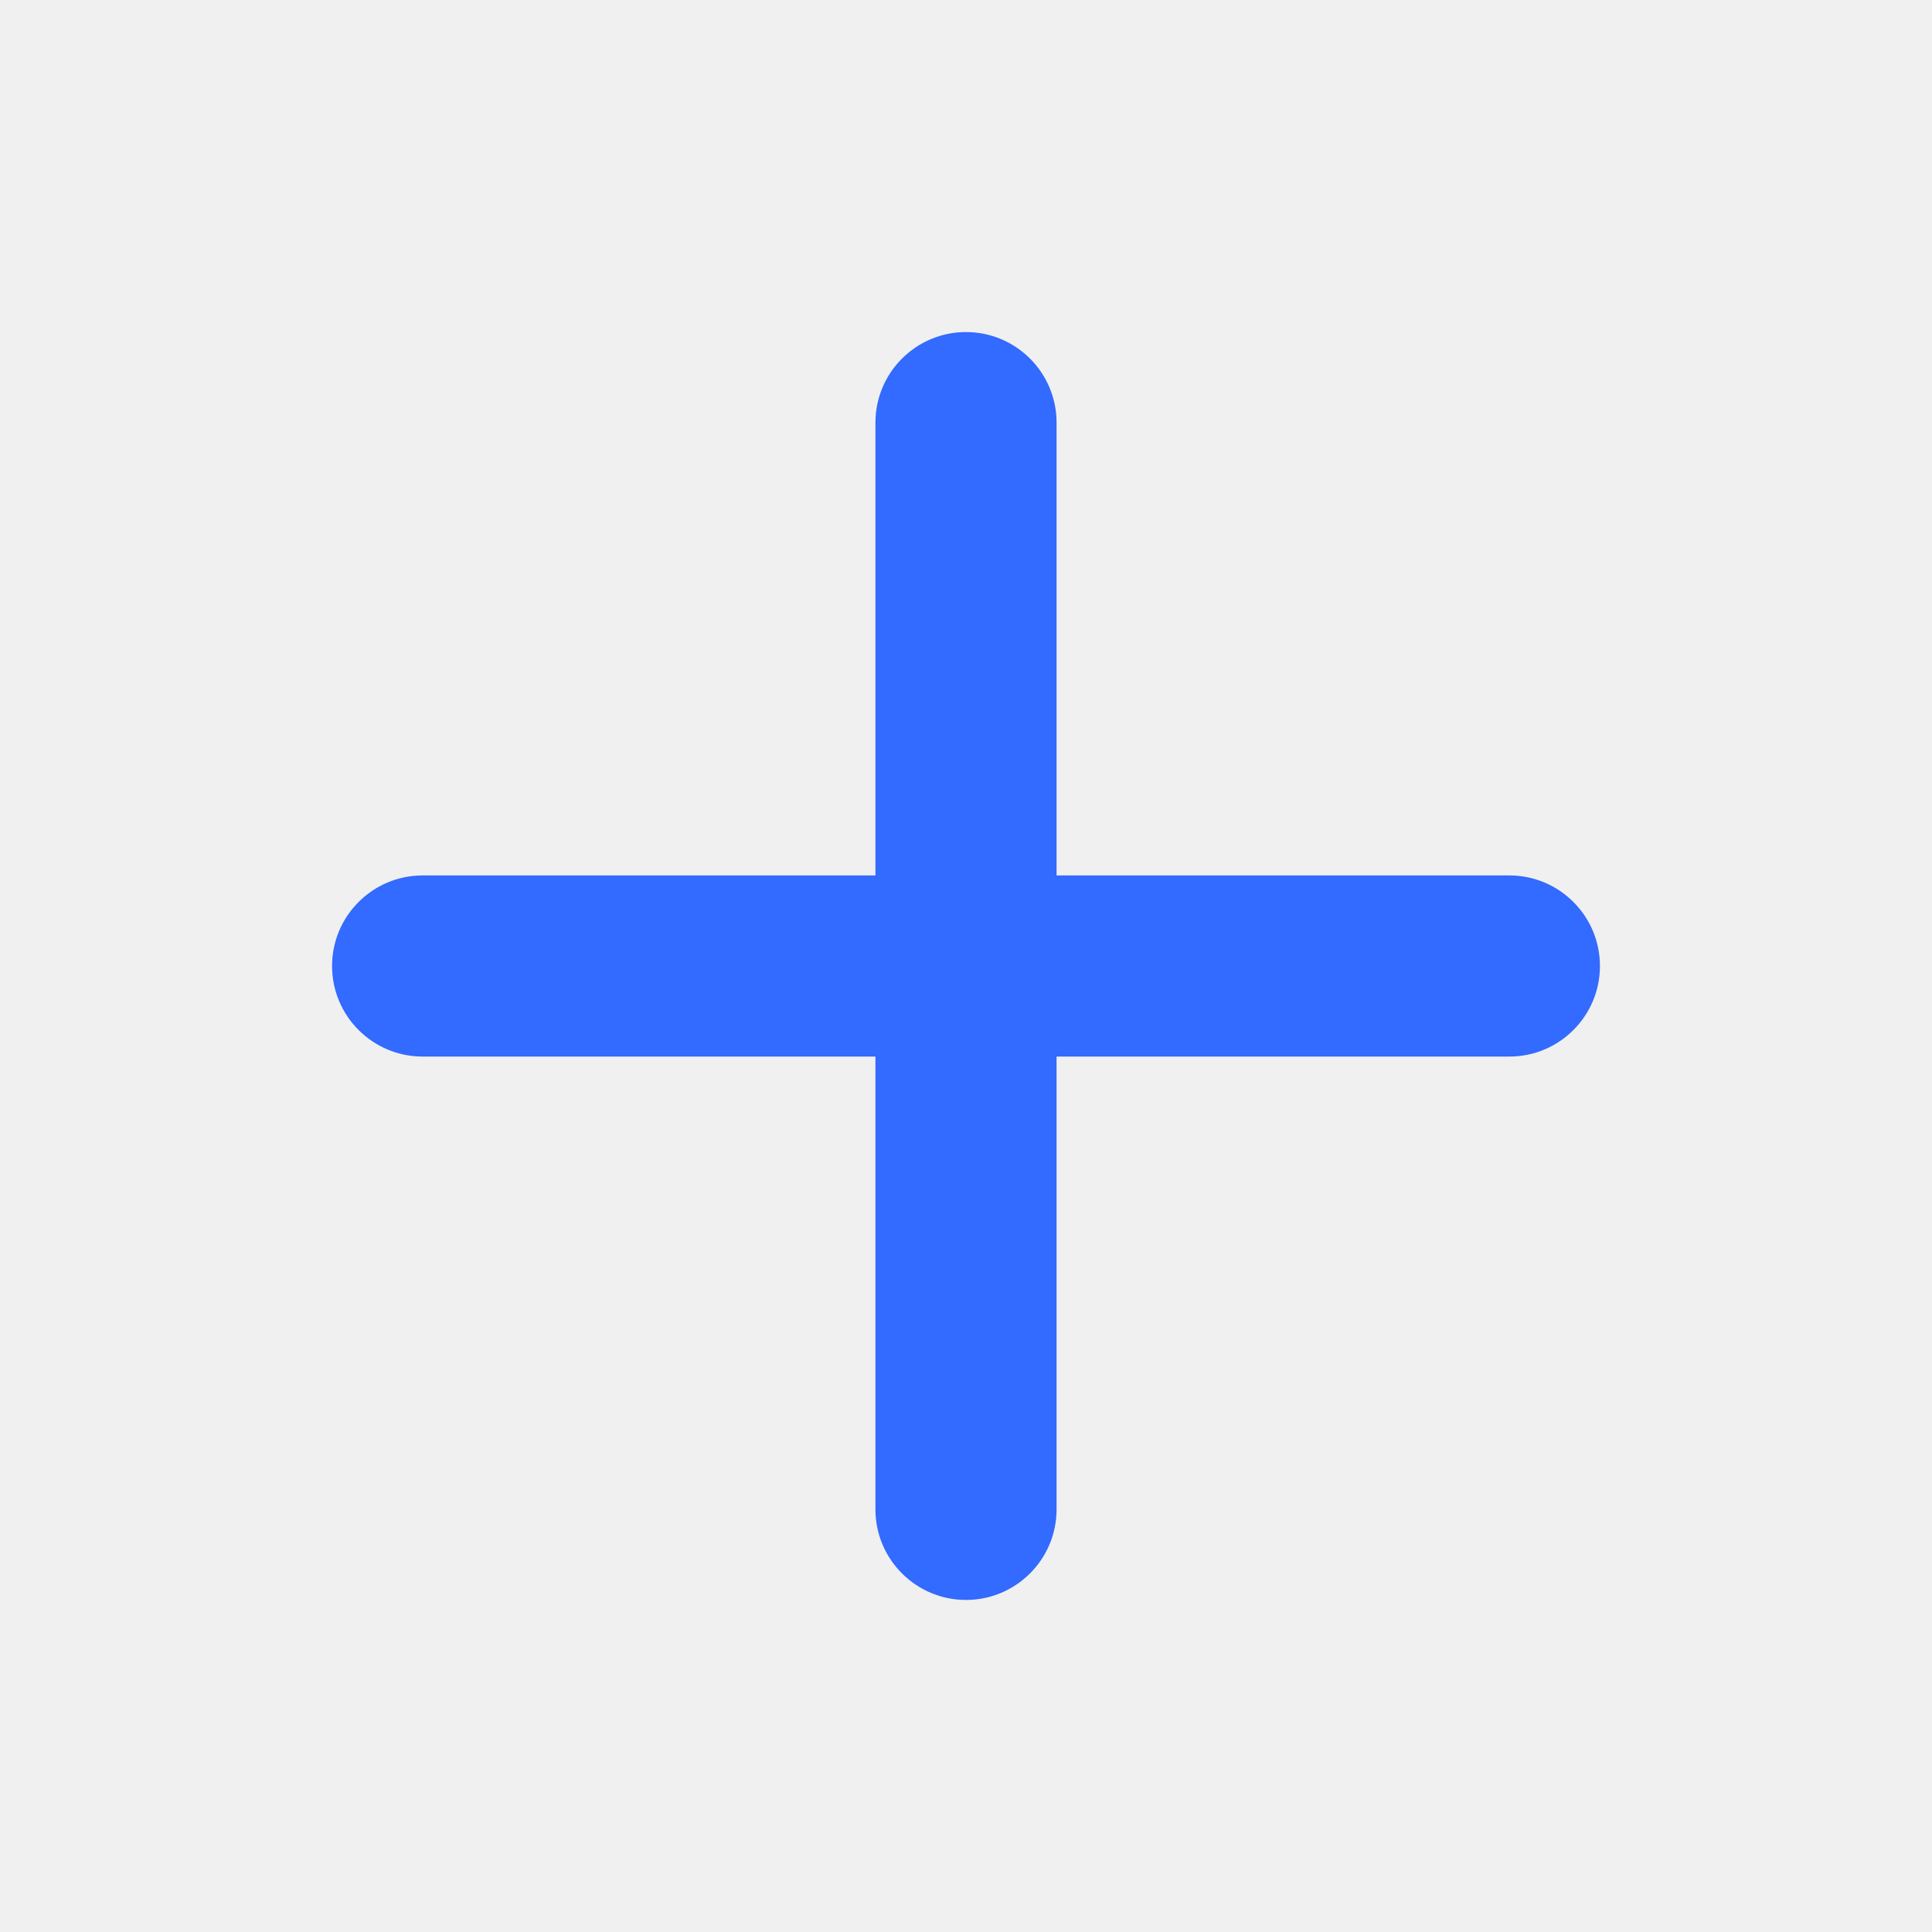
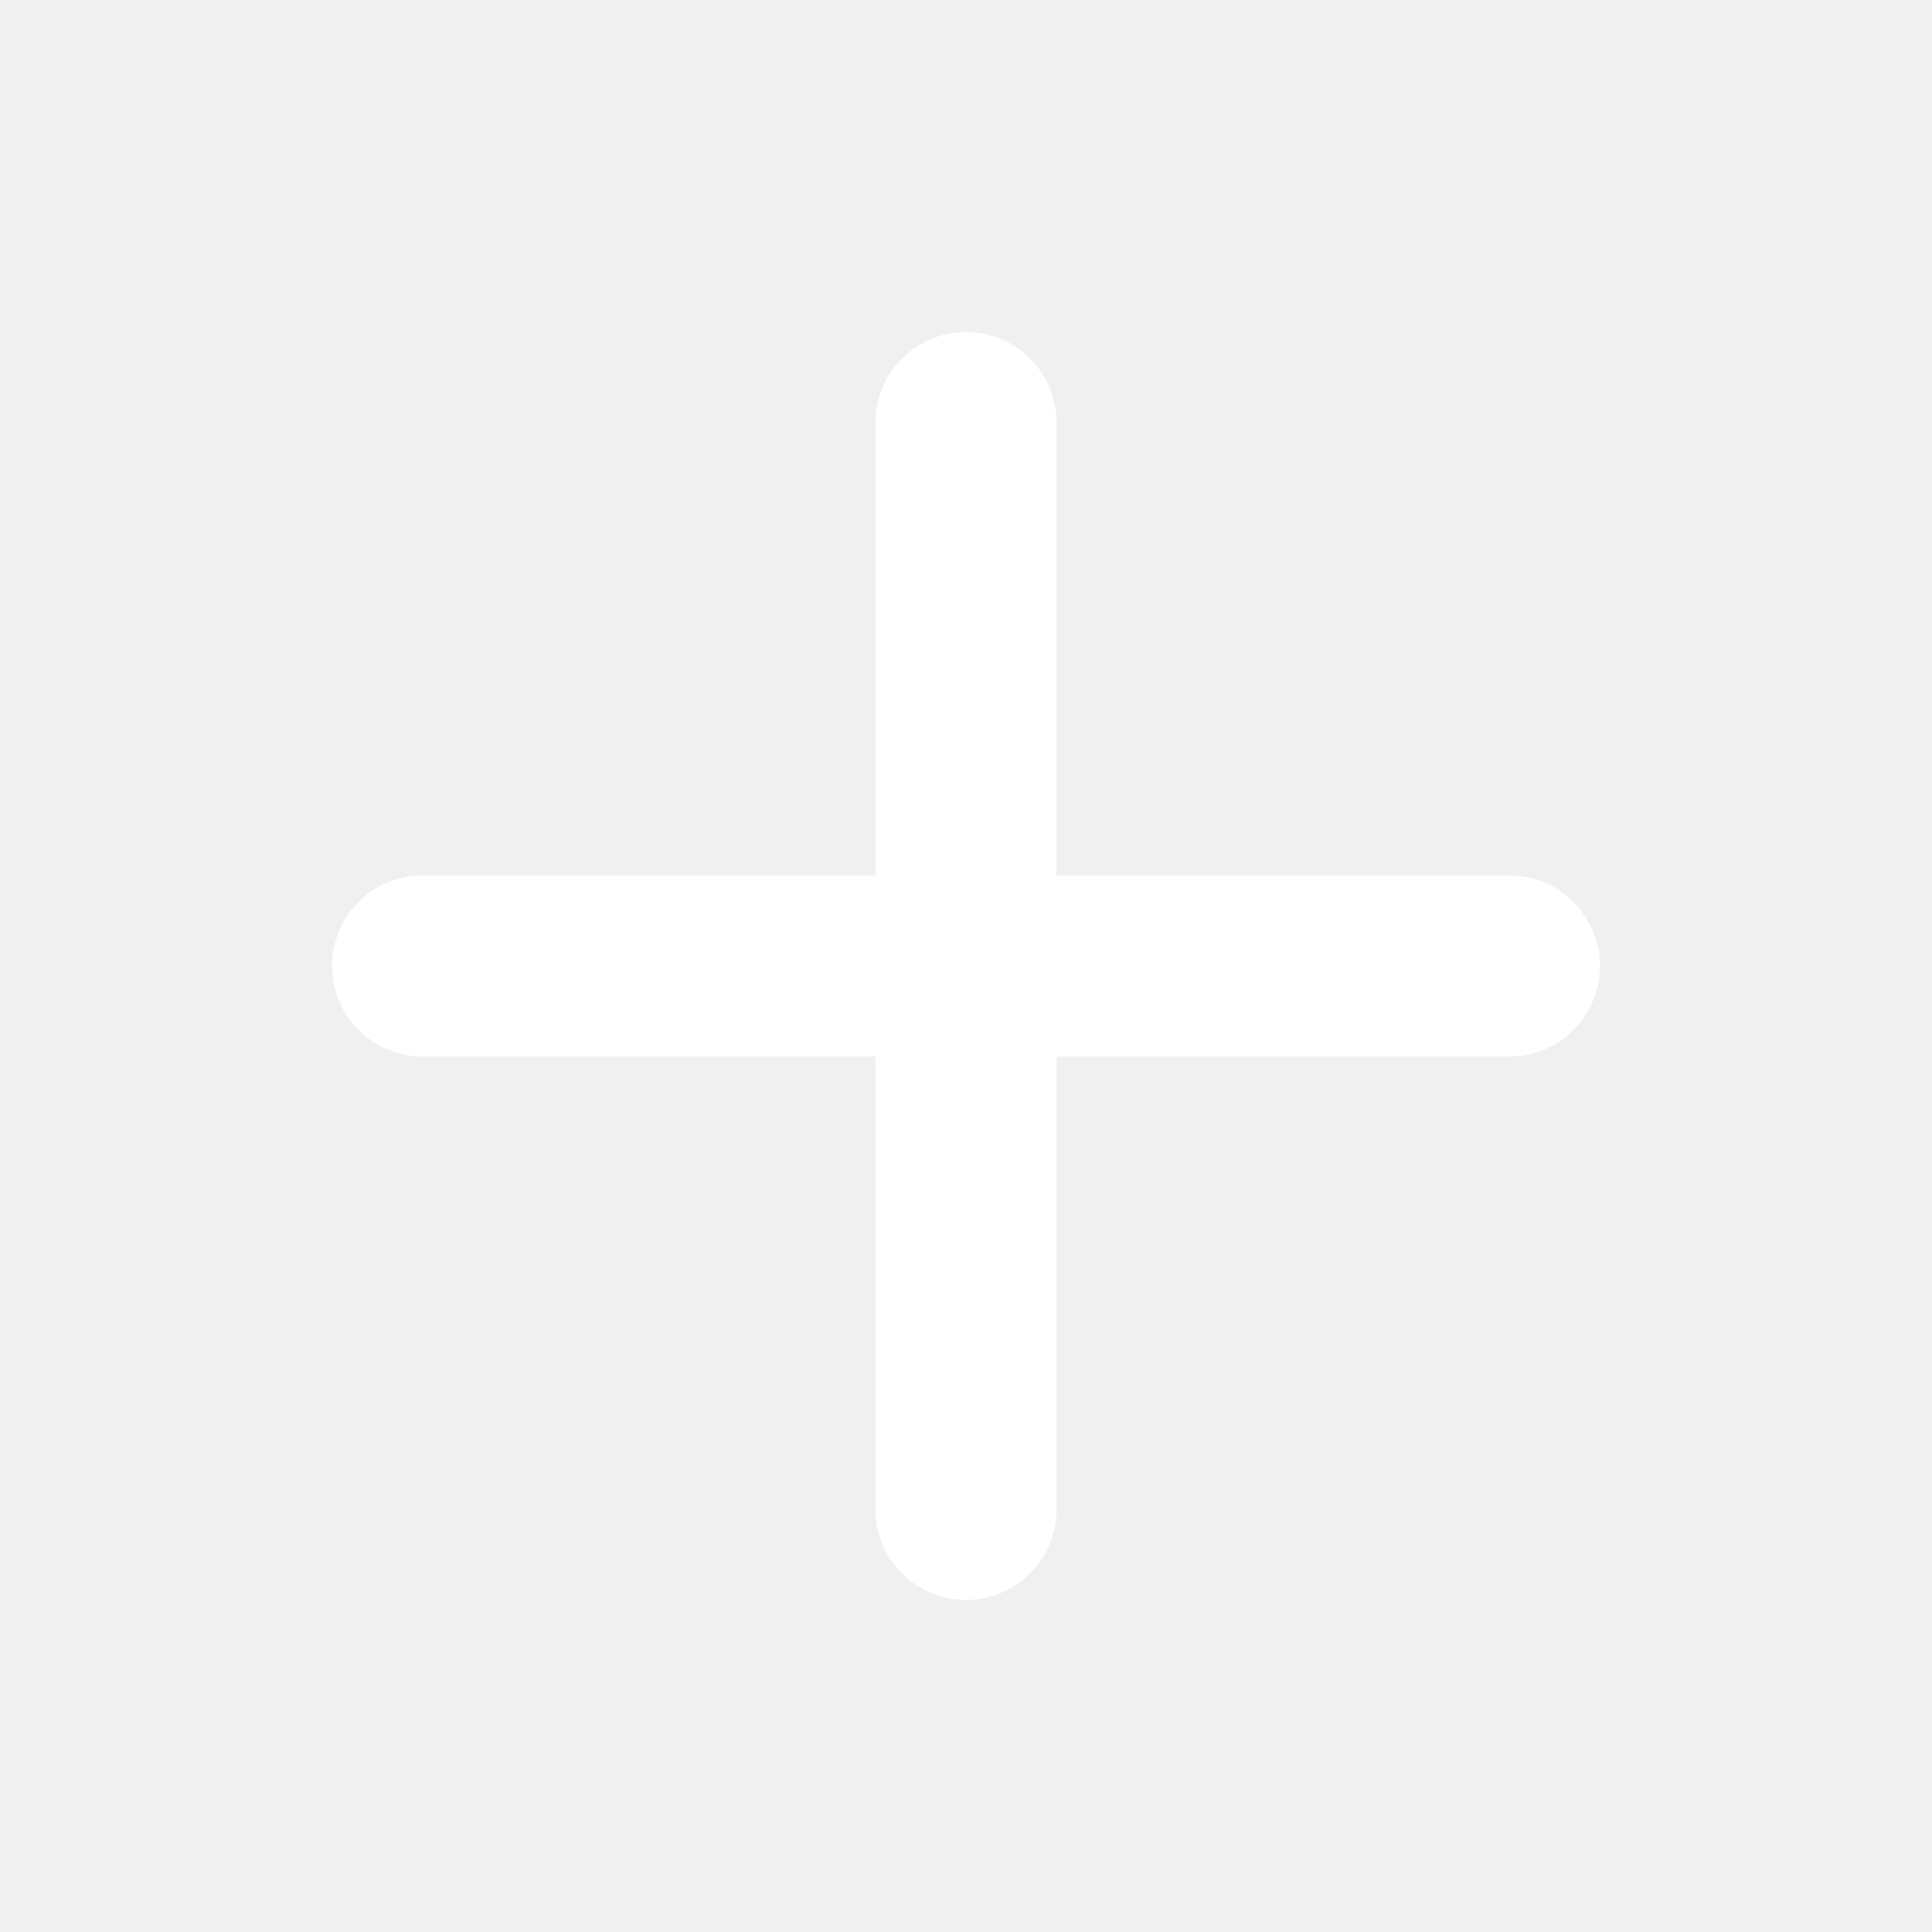
<svg xmlns="http://www.w3.org/2000/svg" width="16" height="16" viewBox="0 0 16 16" fill="none">
-   <path fill-rule="evenodd" clip-rule="evenodd" d="M8 2.75C7.586 2.75 7.25 3.086 7.25 3.5V7.25H3.5C3.086 7.25 2.75 7.586 2.75 8C2.75 8.414 3.086 8.75 3.5 8.75H7.25V12.5C7.25 12.914 7.586 13.25 8 13.25C8.414 13.25 8.75 12.914 8.75 12.5V8.75H12.5C12.914 8.75 13.25 8.414 13.25 8C13.25 7.586 12.914 7.25 12.5 7.25H8.75V3.5C8.75 3.086 8.414 2.75 8 2.75Z" fill="#336AFF" />
+   <path fill-rule="evenodd" clip-rule="evenodd" d="M8 2.75C7.586 2.75 7.25 3.086 7.25 3.5V7.25H3.5C3.086 7.25 2.75 7.586 2.75 8C2.75 8.414 3.086 8.75 3.5 8.75H7.25V12.5C7.25 12.914 7.586 13.25 8 13.25C8.414 13.25 8.75 12.914 8.75 12.5V8.75H12.5C12.914 8.75 13.25 8.414 13.25 8C13.25 7.586 12.914 7.25 12.5 7.25H8.75V3.5C8.75 3.086 8.414 2.75 8 2.75Z" fill="#FFFFFF" />
</svg>
